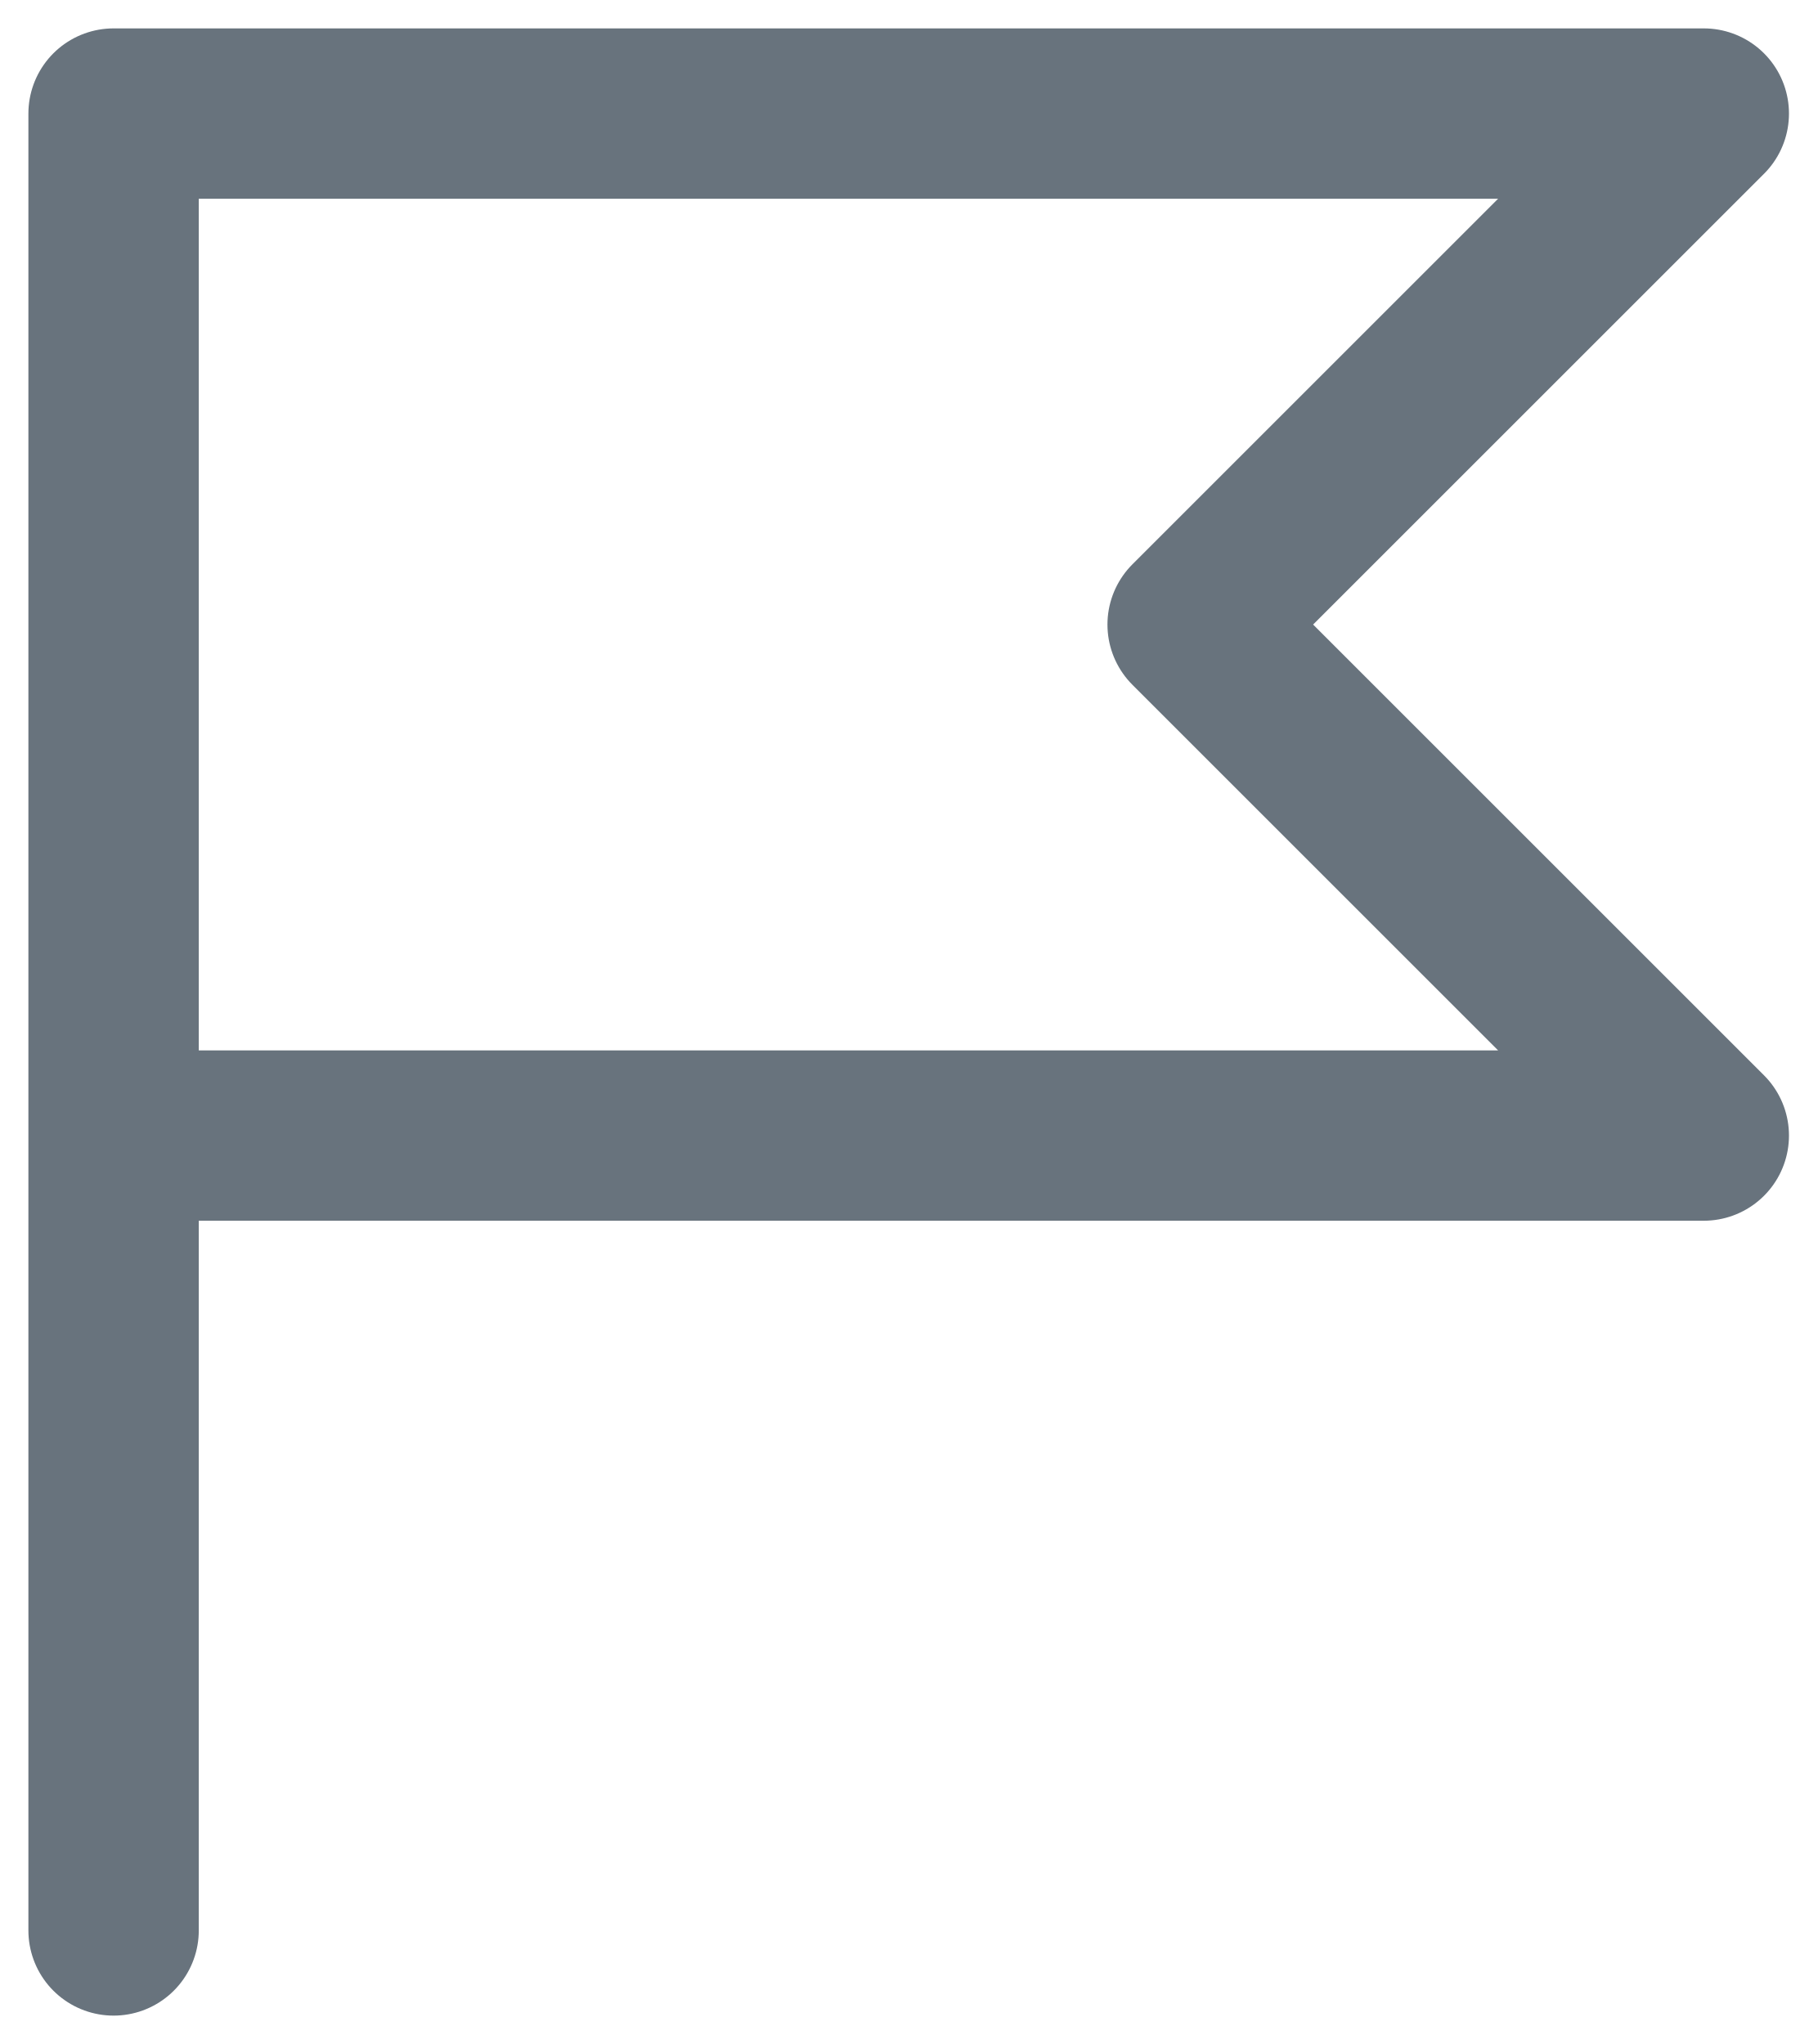
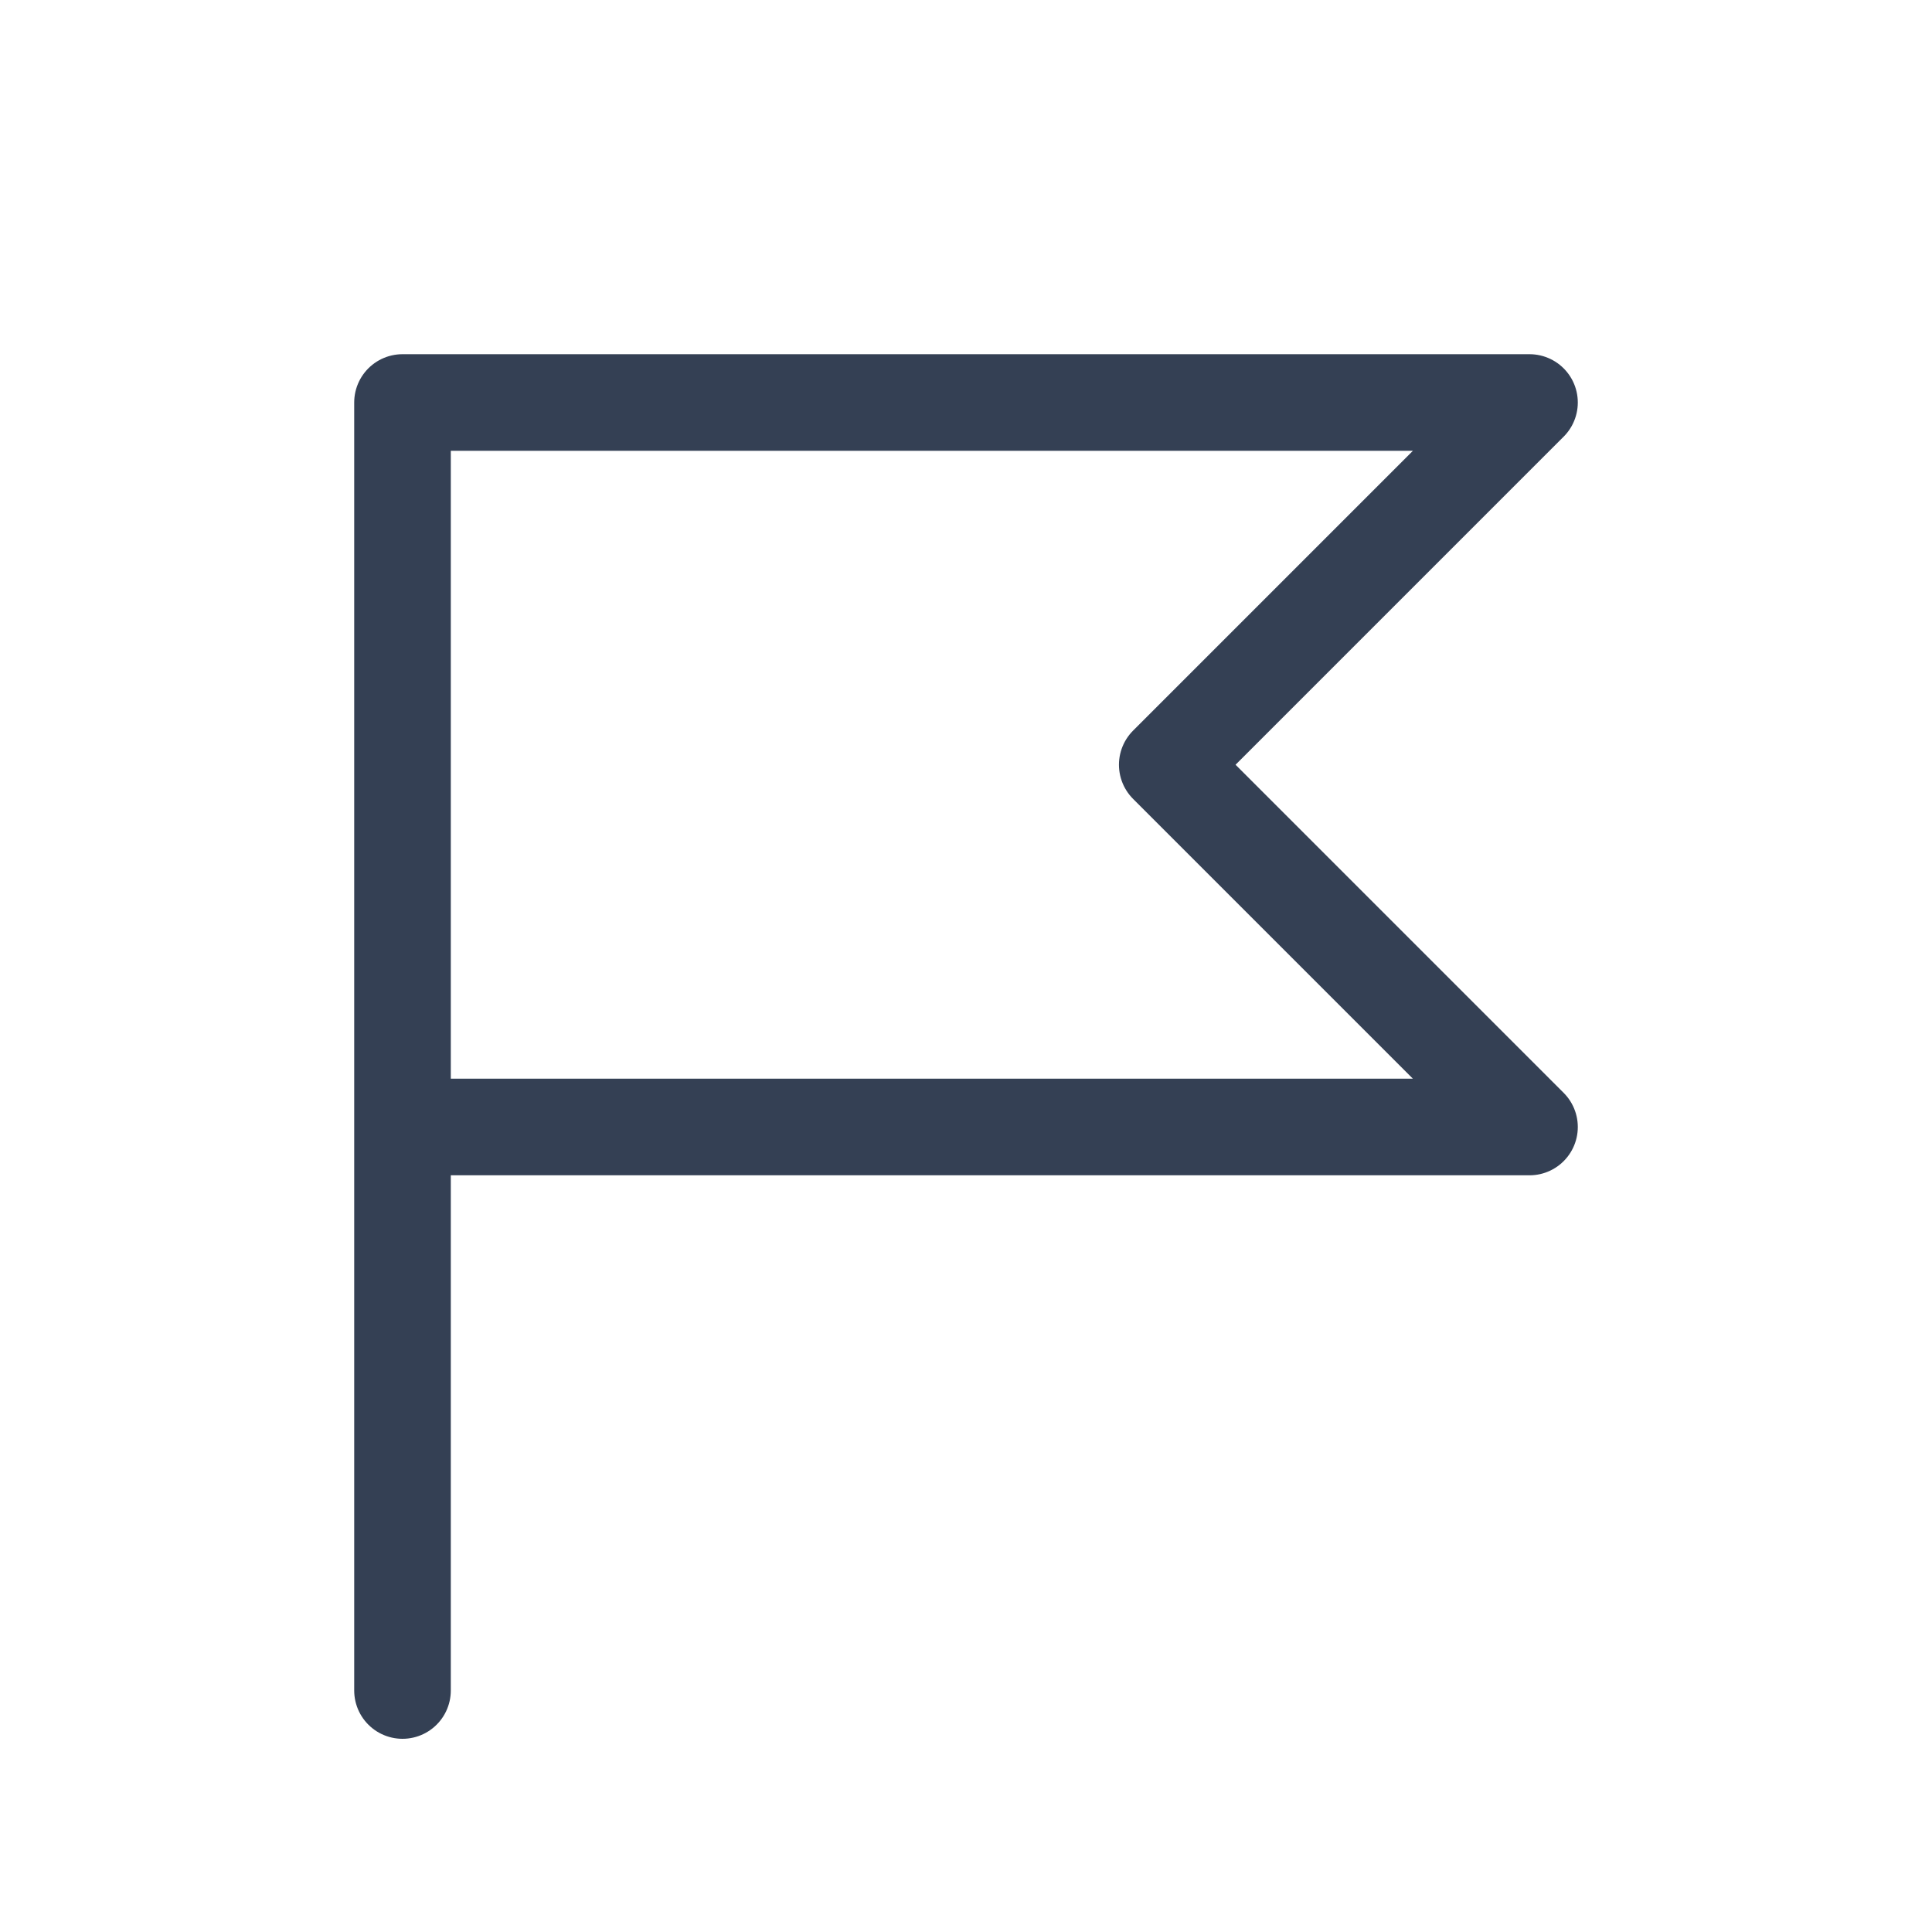
- <svg xmlns="http://www.w3.org/2000/svg" width="16" height="18" viewBox="0 0 16 18" fill="none">
-   <path d="M1 10H15L10.5 5.5L15 1H1V17" stroke="#68737D" stroke-width="1.5" stroke-linecap="round" stroke-linejoin="round" />
+ <svg xmlns="http://www.w3.org/2000/svg" width="24" height="24" viewBox="0 0 24 24" fill="none">
+   <path d="M5 14H19L14.5 9.5L19 5H5V21" stroke="#344054" stroke-width="1.2" stroke-linecap="round" stroke-linejoin="round" />
</svg>
